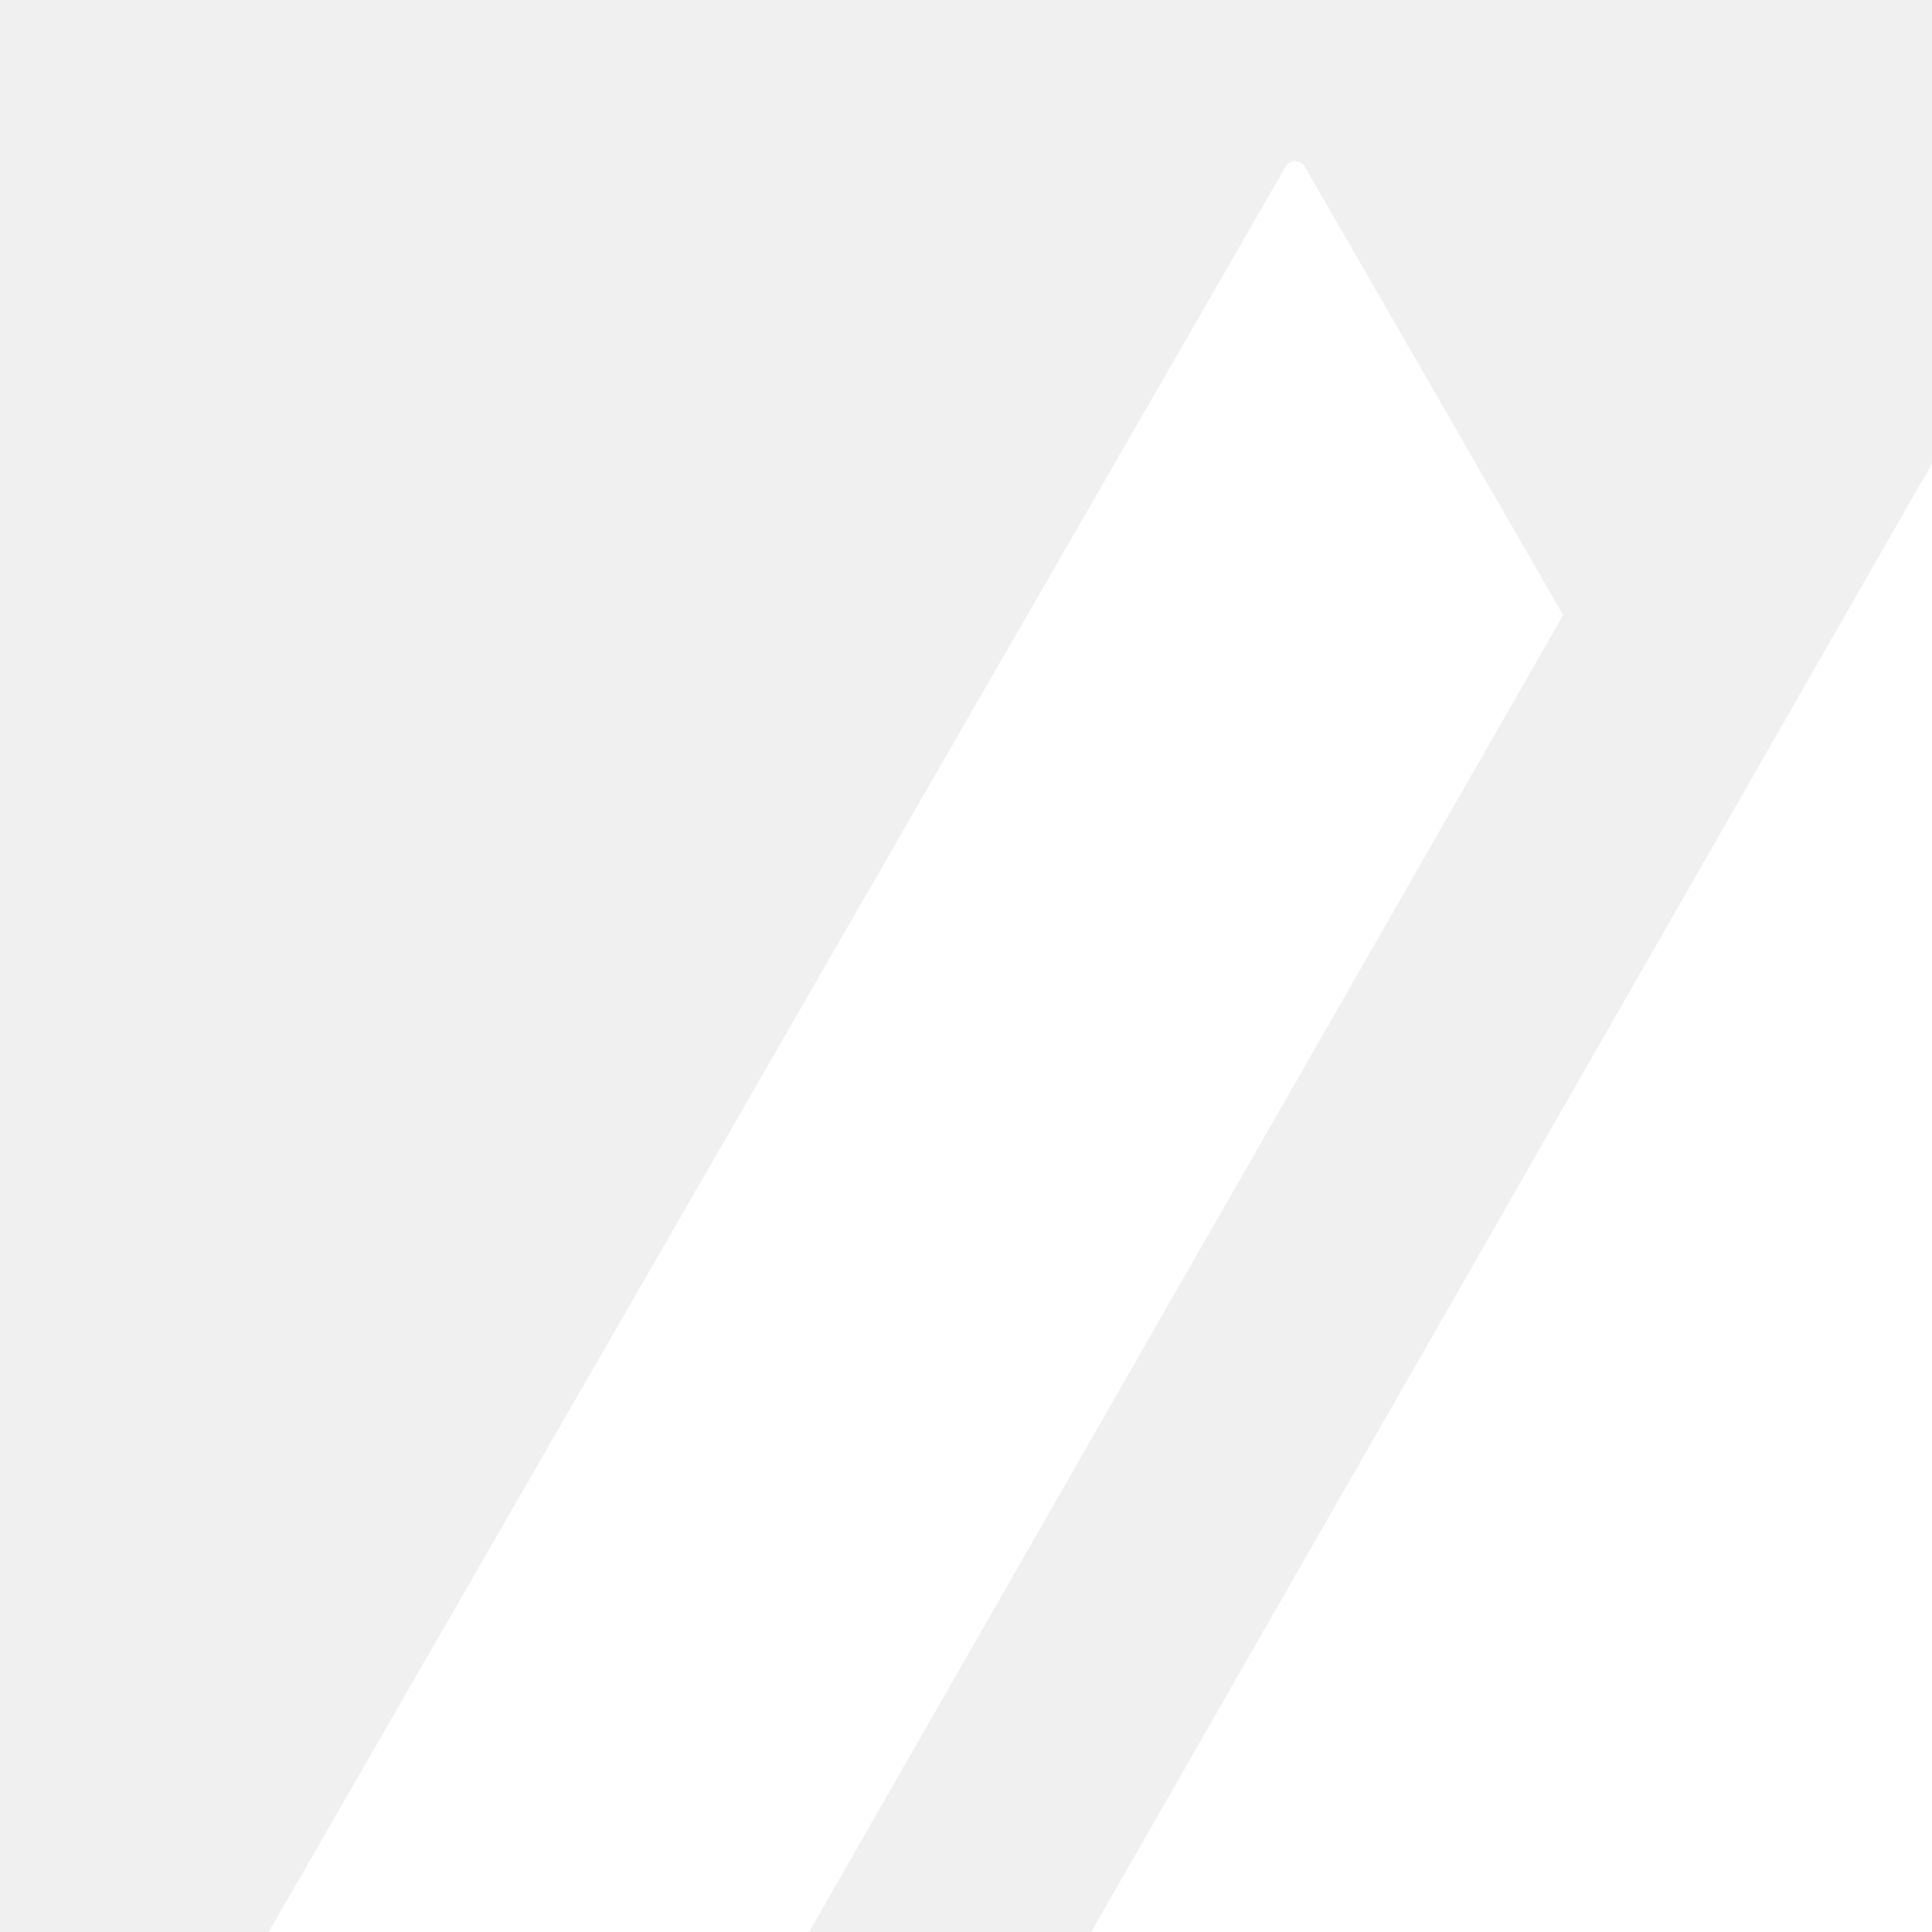
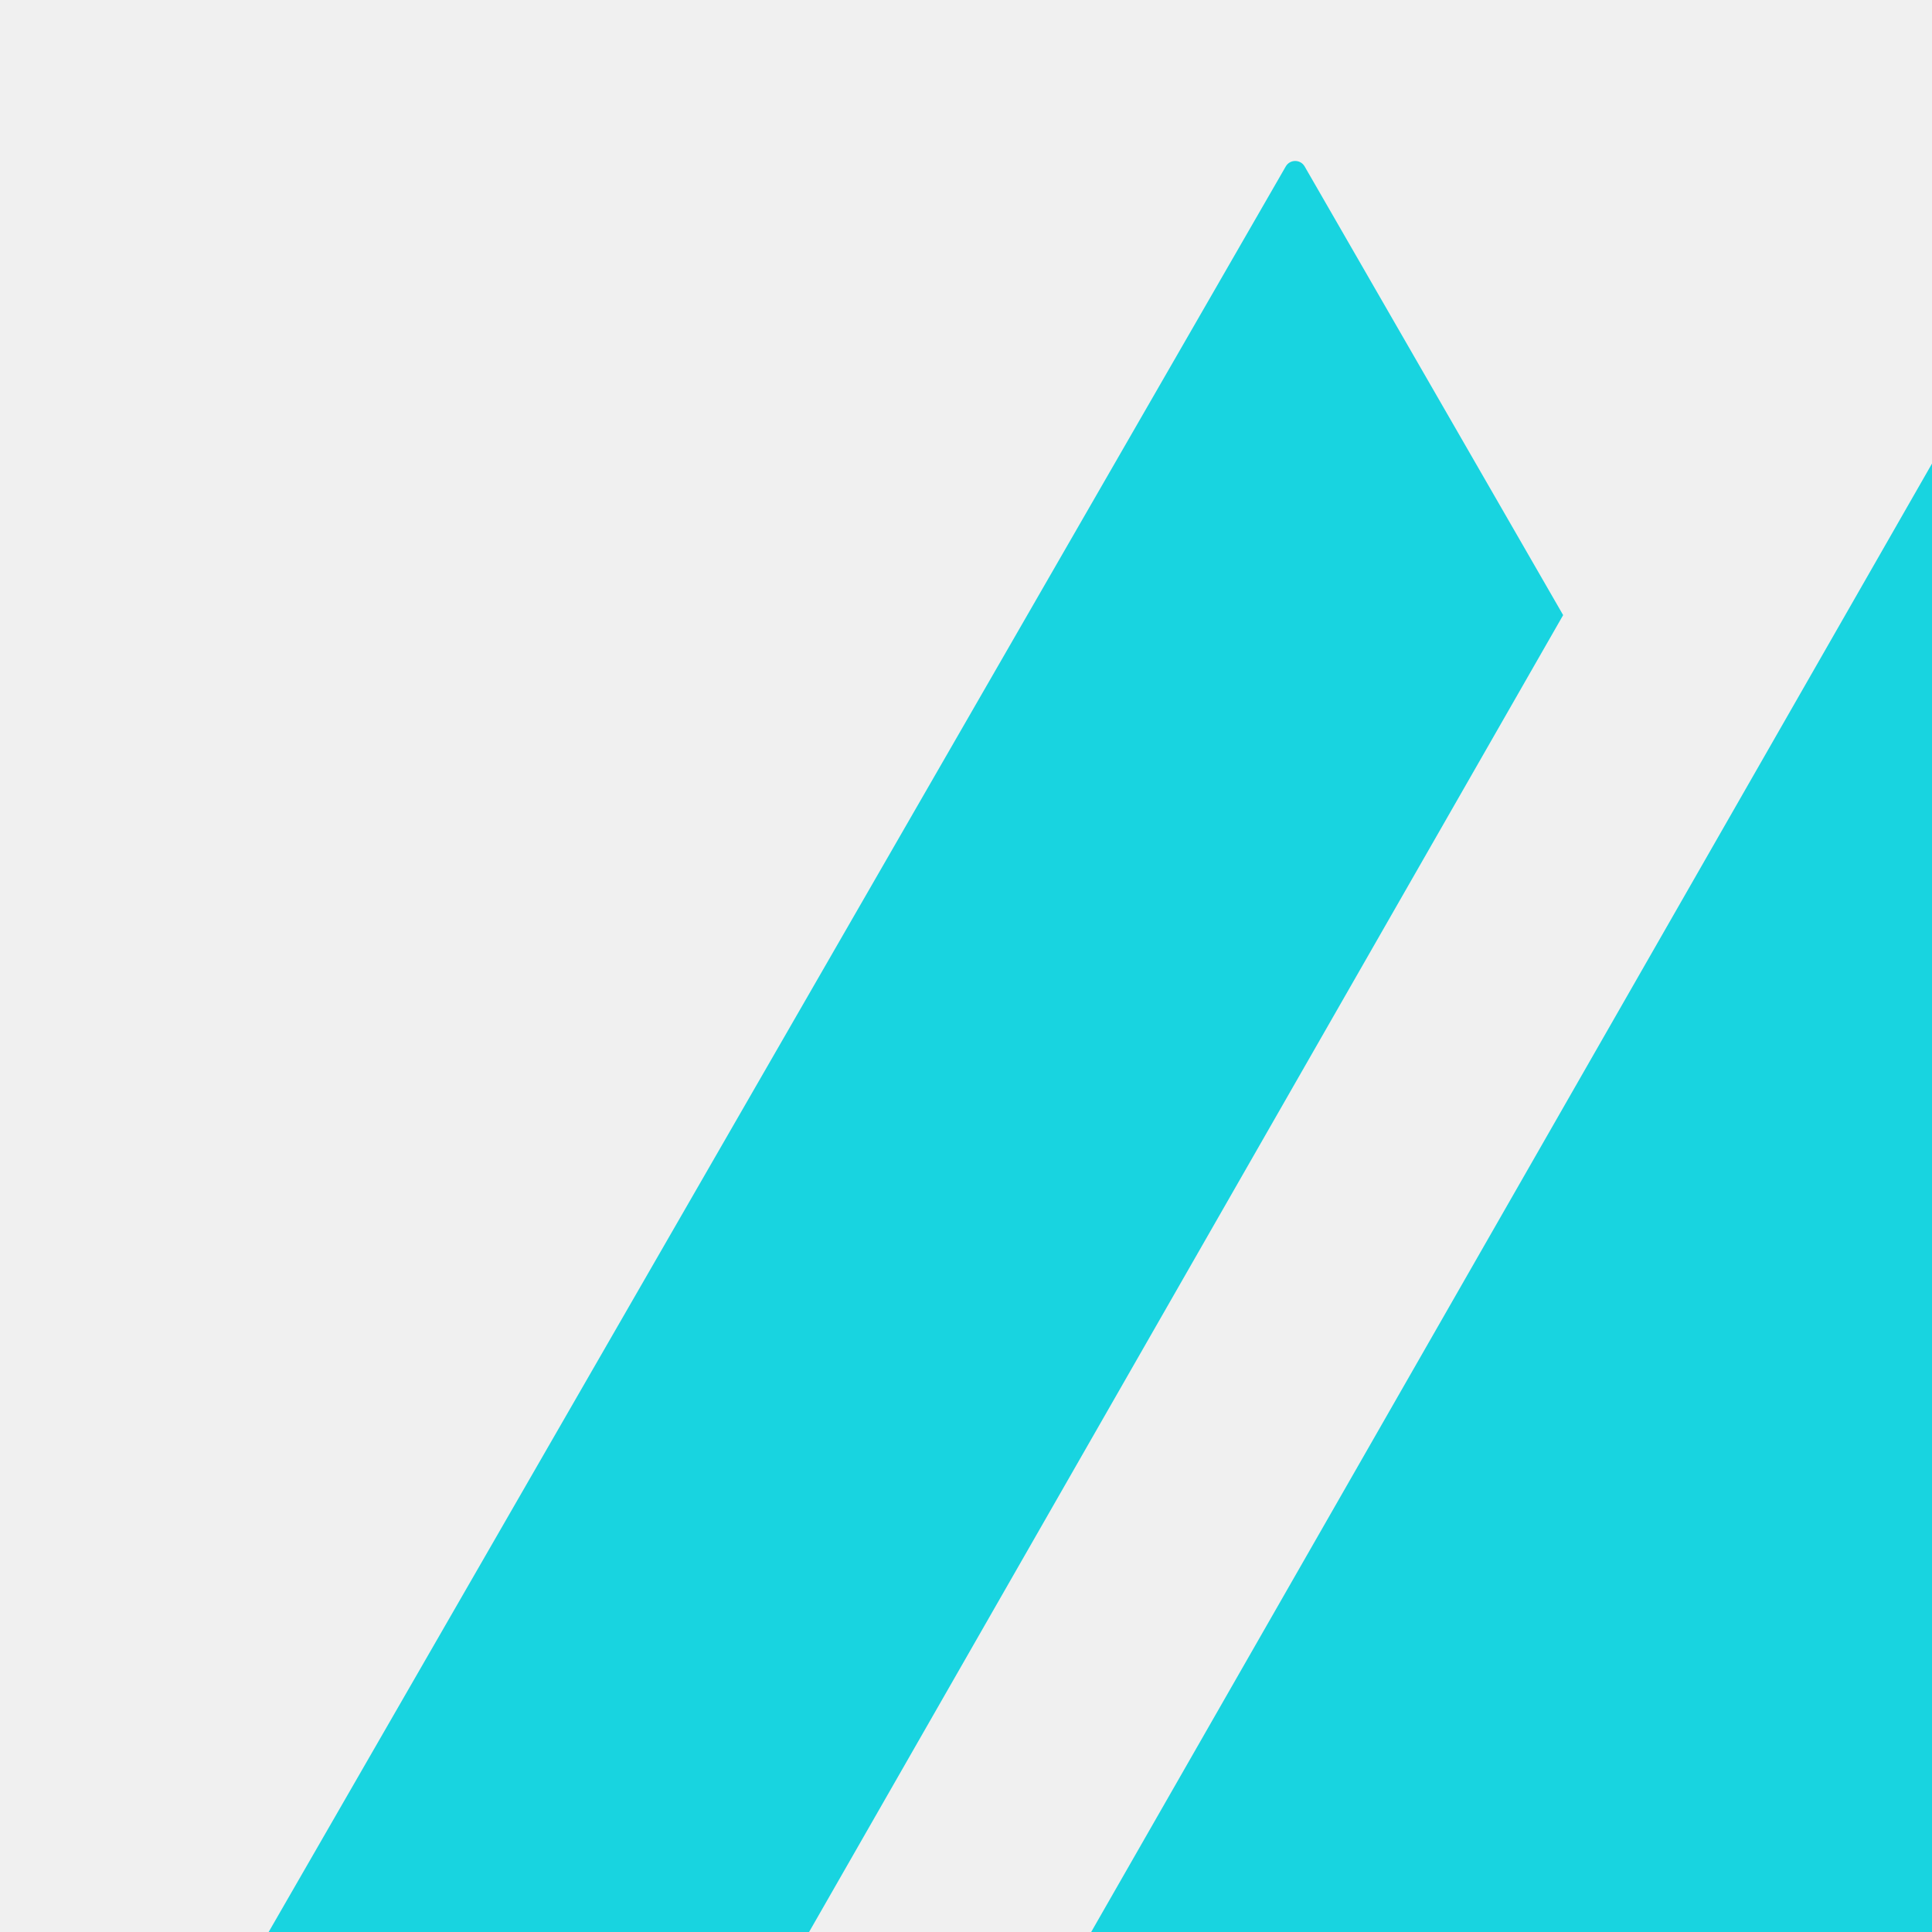
<svg xmlns="http://www.w3.org/2000/svg" width="24" height="24" viewBox="0 0 24 24" fill="none">
-   <path d="M15.972 2.068C16.024 1.977 16.155 1.977 16.207 2.068L19.418 7.641L9.561 24.855C6.787 24.988 4.228 25.434 2.252 25.884L15.972 2.068Z" fill="white" />
-   <path d="M26.393 27.796C29.822 27.796 33.474 26.151 35.74 24.91L24.505 5.289C24.453 5.198 24.321 5.198 24.269 5.289L13.046 24.889C15.715 25.11 17.744 25.785 19.68 26.429C21.791 27.131 23.793 27.796 26.393 27.796Z" fill="white" />
-   <path d="M19.299 29.09C21.16 29.705 22.929 30.29 24.494 30.52C28.367 31.091 33.721 29.379 36 27.21C34.291 30.52 29.962 34.06 24.494 34.06C20.072 34.06 16.7 32.761 13.277 31.443C12.466 31.131 11.653 30.818 10.823 30.52C8.11 29.549 3.418 29.652 1.025 29.704C0.605 29.714 0.255 29.721 0 29.721C2.051 28.123 6.152 27.21 10.823 27.21C13.607 27.21 16.553 28.183 19.299 29.09Z" fill="white" />
+   <path d="M15.972 2.068C16.024 1.977 16.155 1.977 16.207 2.068L19.418 7.641L9.561 24.855C6.787 24.988 4.228 25.434 2.252 25.884L15.972 2.068Z" fill="#18D4E0" />
+   <path d="M26.393 27.796C29.822 27.796 33.474 26.151 35.74 24.91L24.505 5.289C24.453 5.198 24.321 5.198 24.269 5.289L13.046 24.889C15.715 25.11 17.744 25.785 19.68 26.429C21.791 27.131 23.793 27.796 26.393 27.796Z" fill="#18D4E0" />
+   <path d="M19.299 29.09C21.16 29.705 22.929 30.29 24.494 30.52C28.367 31.091 33.721 29.379 36 27.21C34.291 30.52 29.962 34.06 24.494 34.06C20.072 34.06 16.7 32.761 13.277 31.443C12.466 31.131 11.653 30.818 10.823 30.52C8.11 29.549 3.418 29.652 1.025 29.704C0.605 29.714 0.255 29.721 0 29.721C2.051 28.123 6.152 27.21 10.823 27.21C13.607 27.21 16.553 28.183 19.299 29.09Z" fill="#18D4E0" />
</svg>
